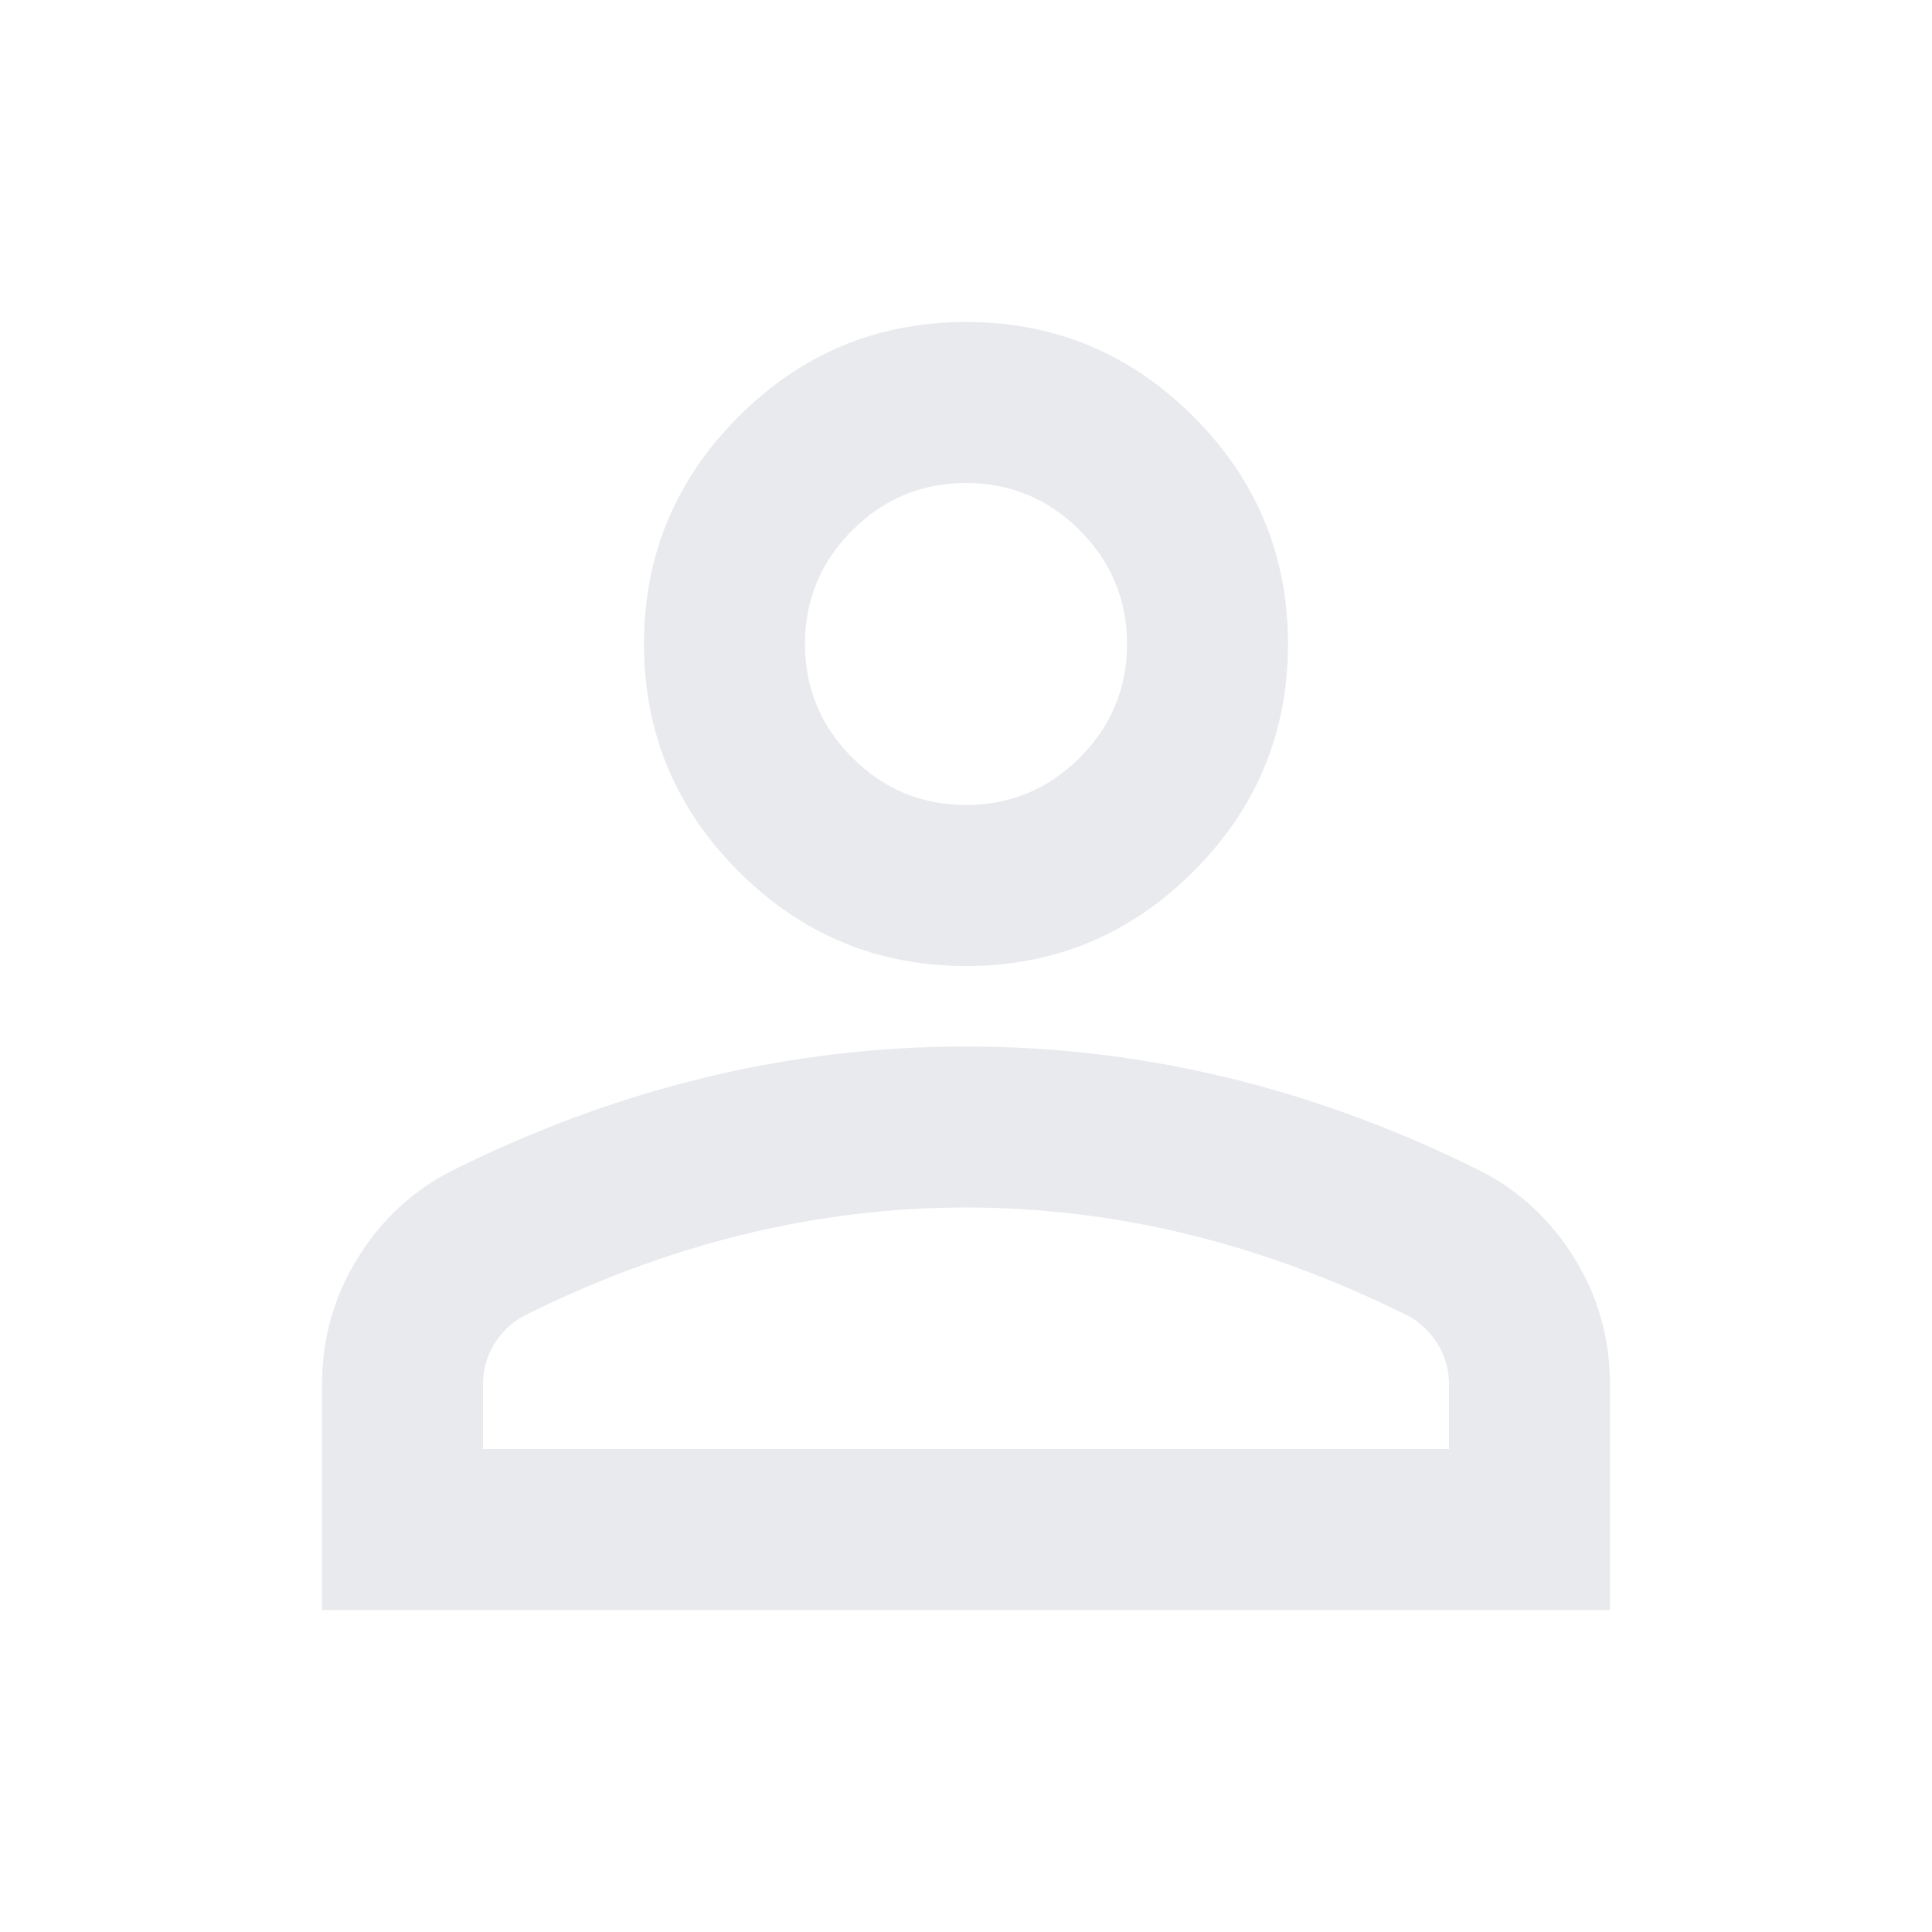
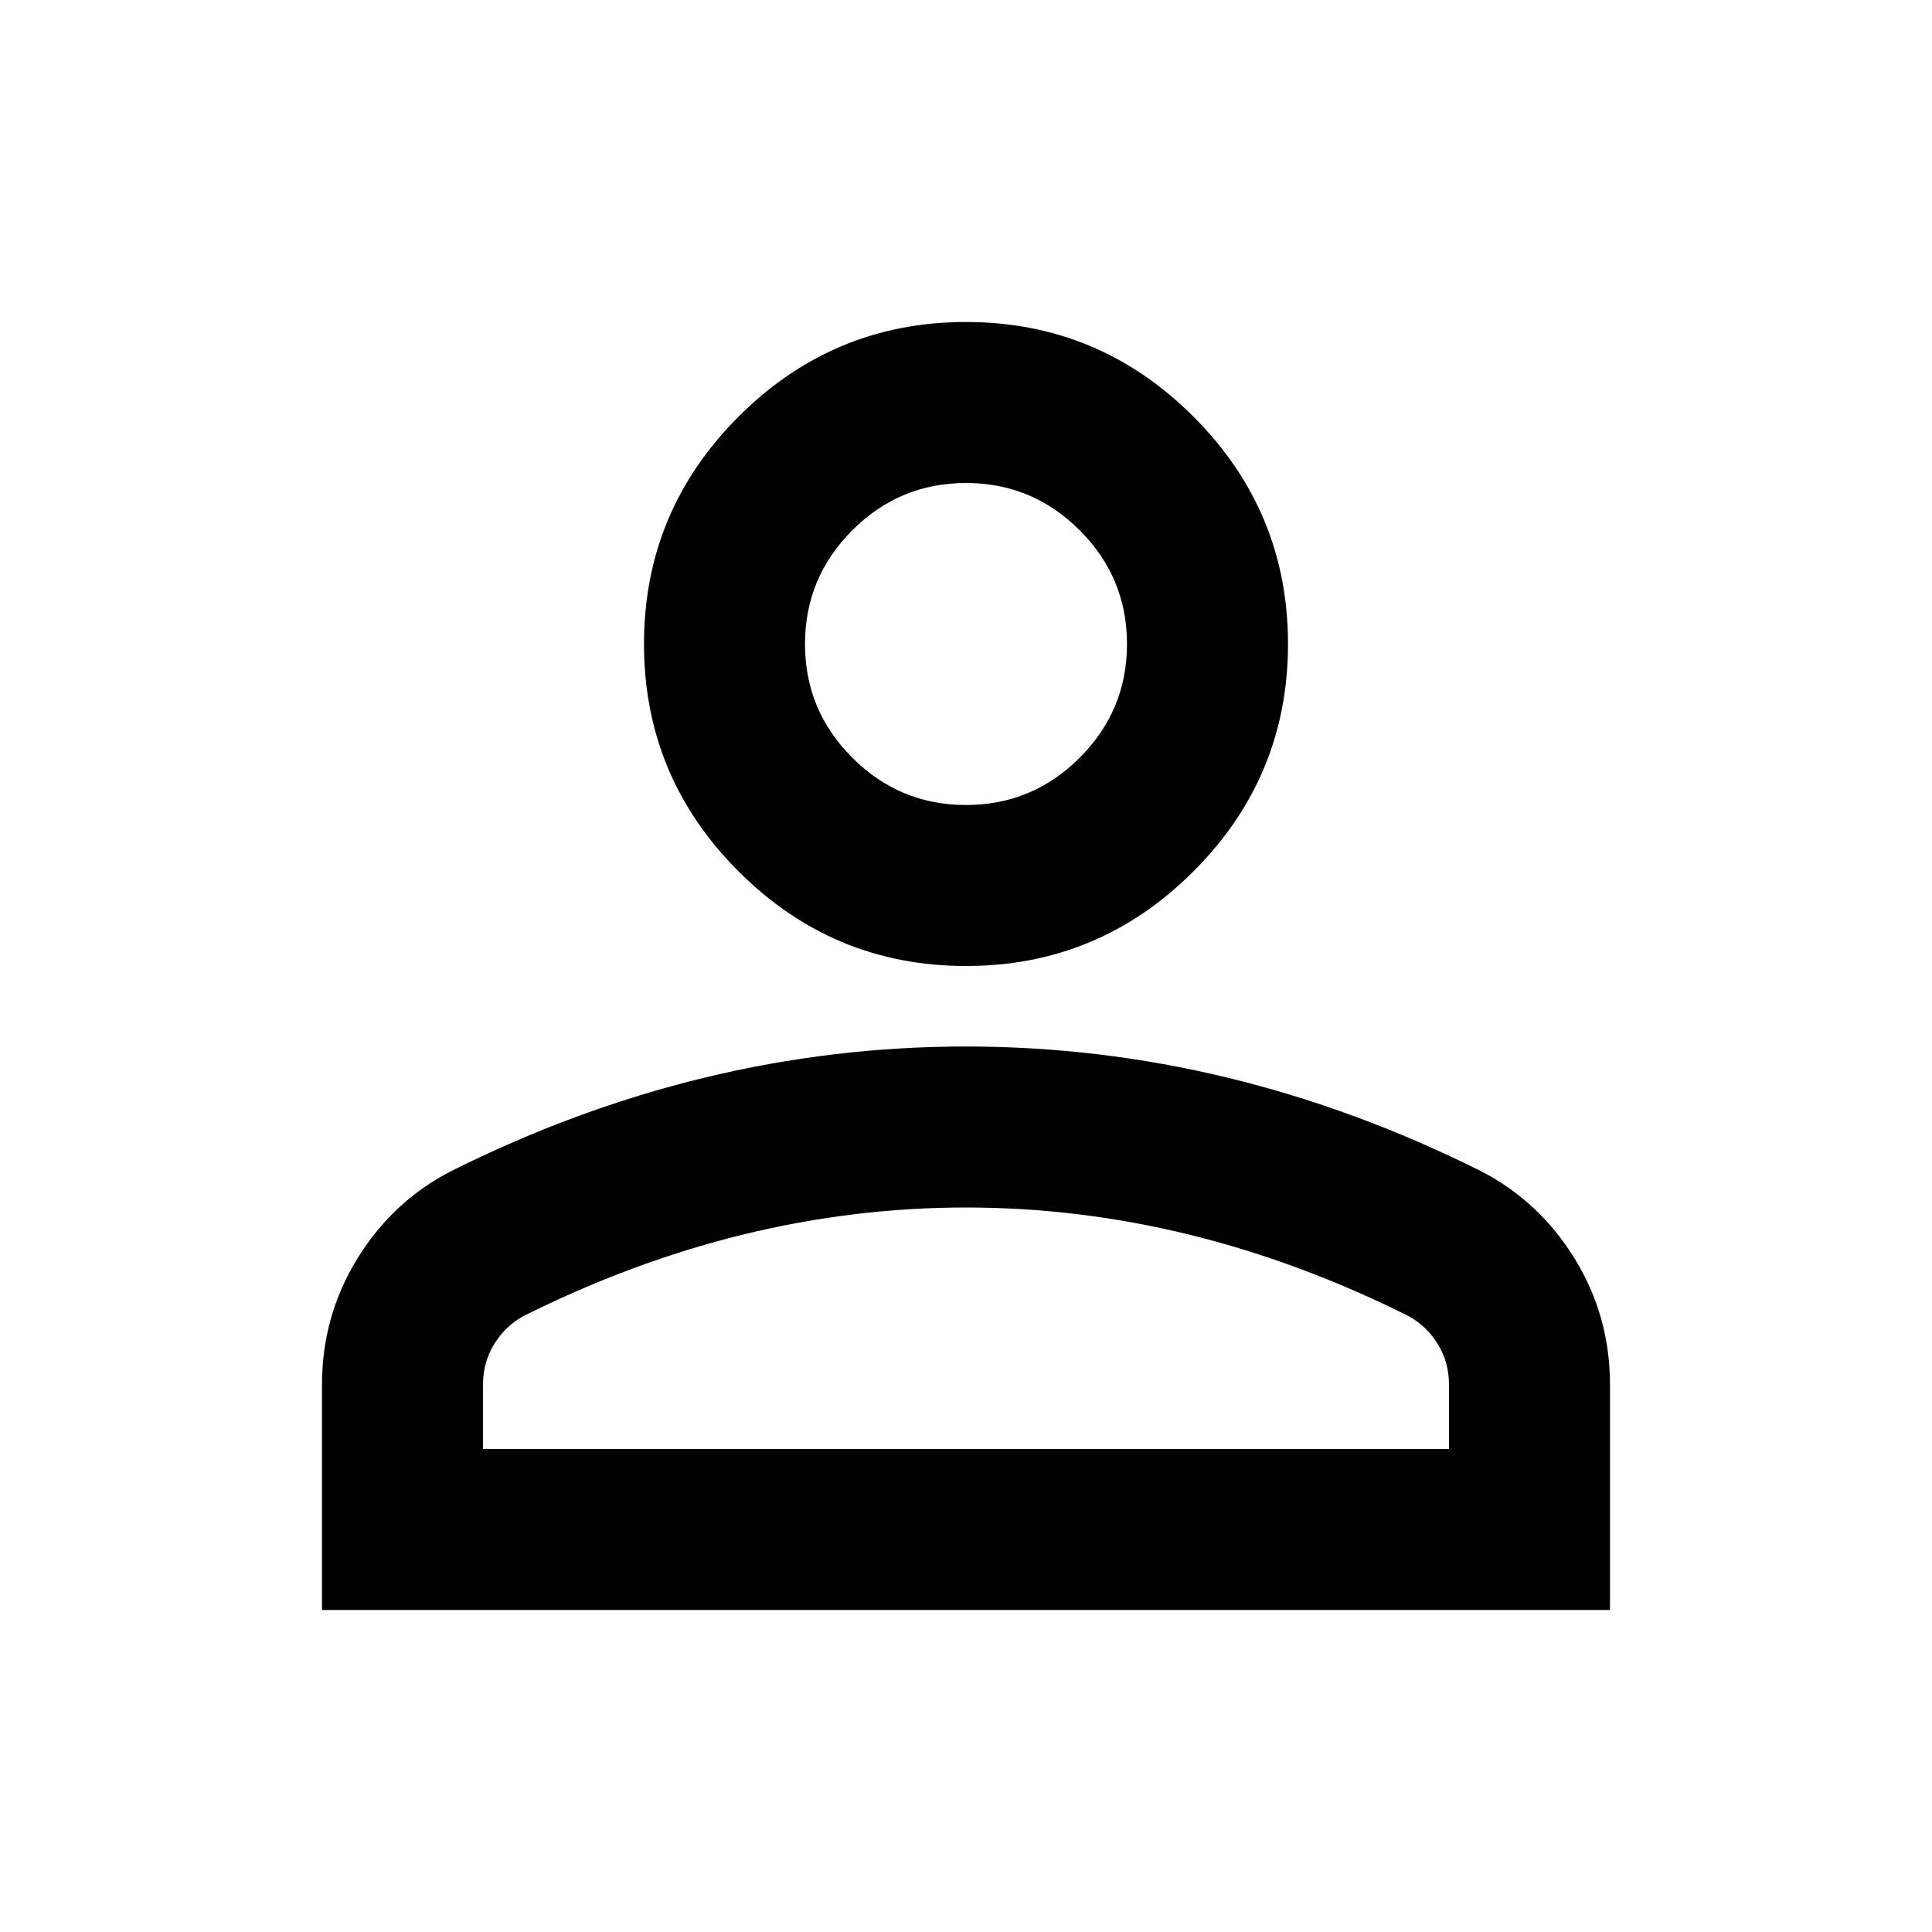
- <svg xmlns="http://www.w3.org/2000/svg" height="24px" viewBox="0 -960 960 960" width="24px" fill="#e8eaed">
+ <svg xmlns="http://www.w3.org/2000/svg" height="24px" viewBox="0 -960 960 960" width="24px" fill="#000">
  <path d="M480-480q-66 0-113-47t-47-113q0-66 47-113t113-47q66 0 113 47t47 113q0 66-47 113t-113 47ZM160-160v-112q0-34 17.5-62.5T224-378q62-31 126-46.5T480-440q66 0 130 15.5T736-378q29 15 46.5 43.5T800-272v112H160Zm80-80h480v-32q0-11-5.5-20T700-306q-54-27-109-40.5T480-360q-56 0-111 13.5T260-306q-9 5-14.5 14t-5.5 20v32Zm240-320q33 0 56.5-23.5T560-640q0-33-23.5-56.5T480-720q-33 0-56.5 23.5T400-640q0 33 23.5 56.5T480-560Zm0-80Zm0 400Z" />
</svg>
